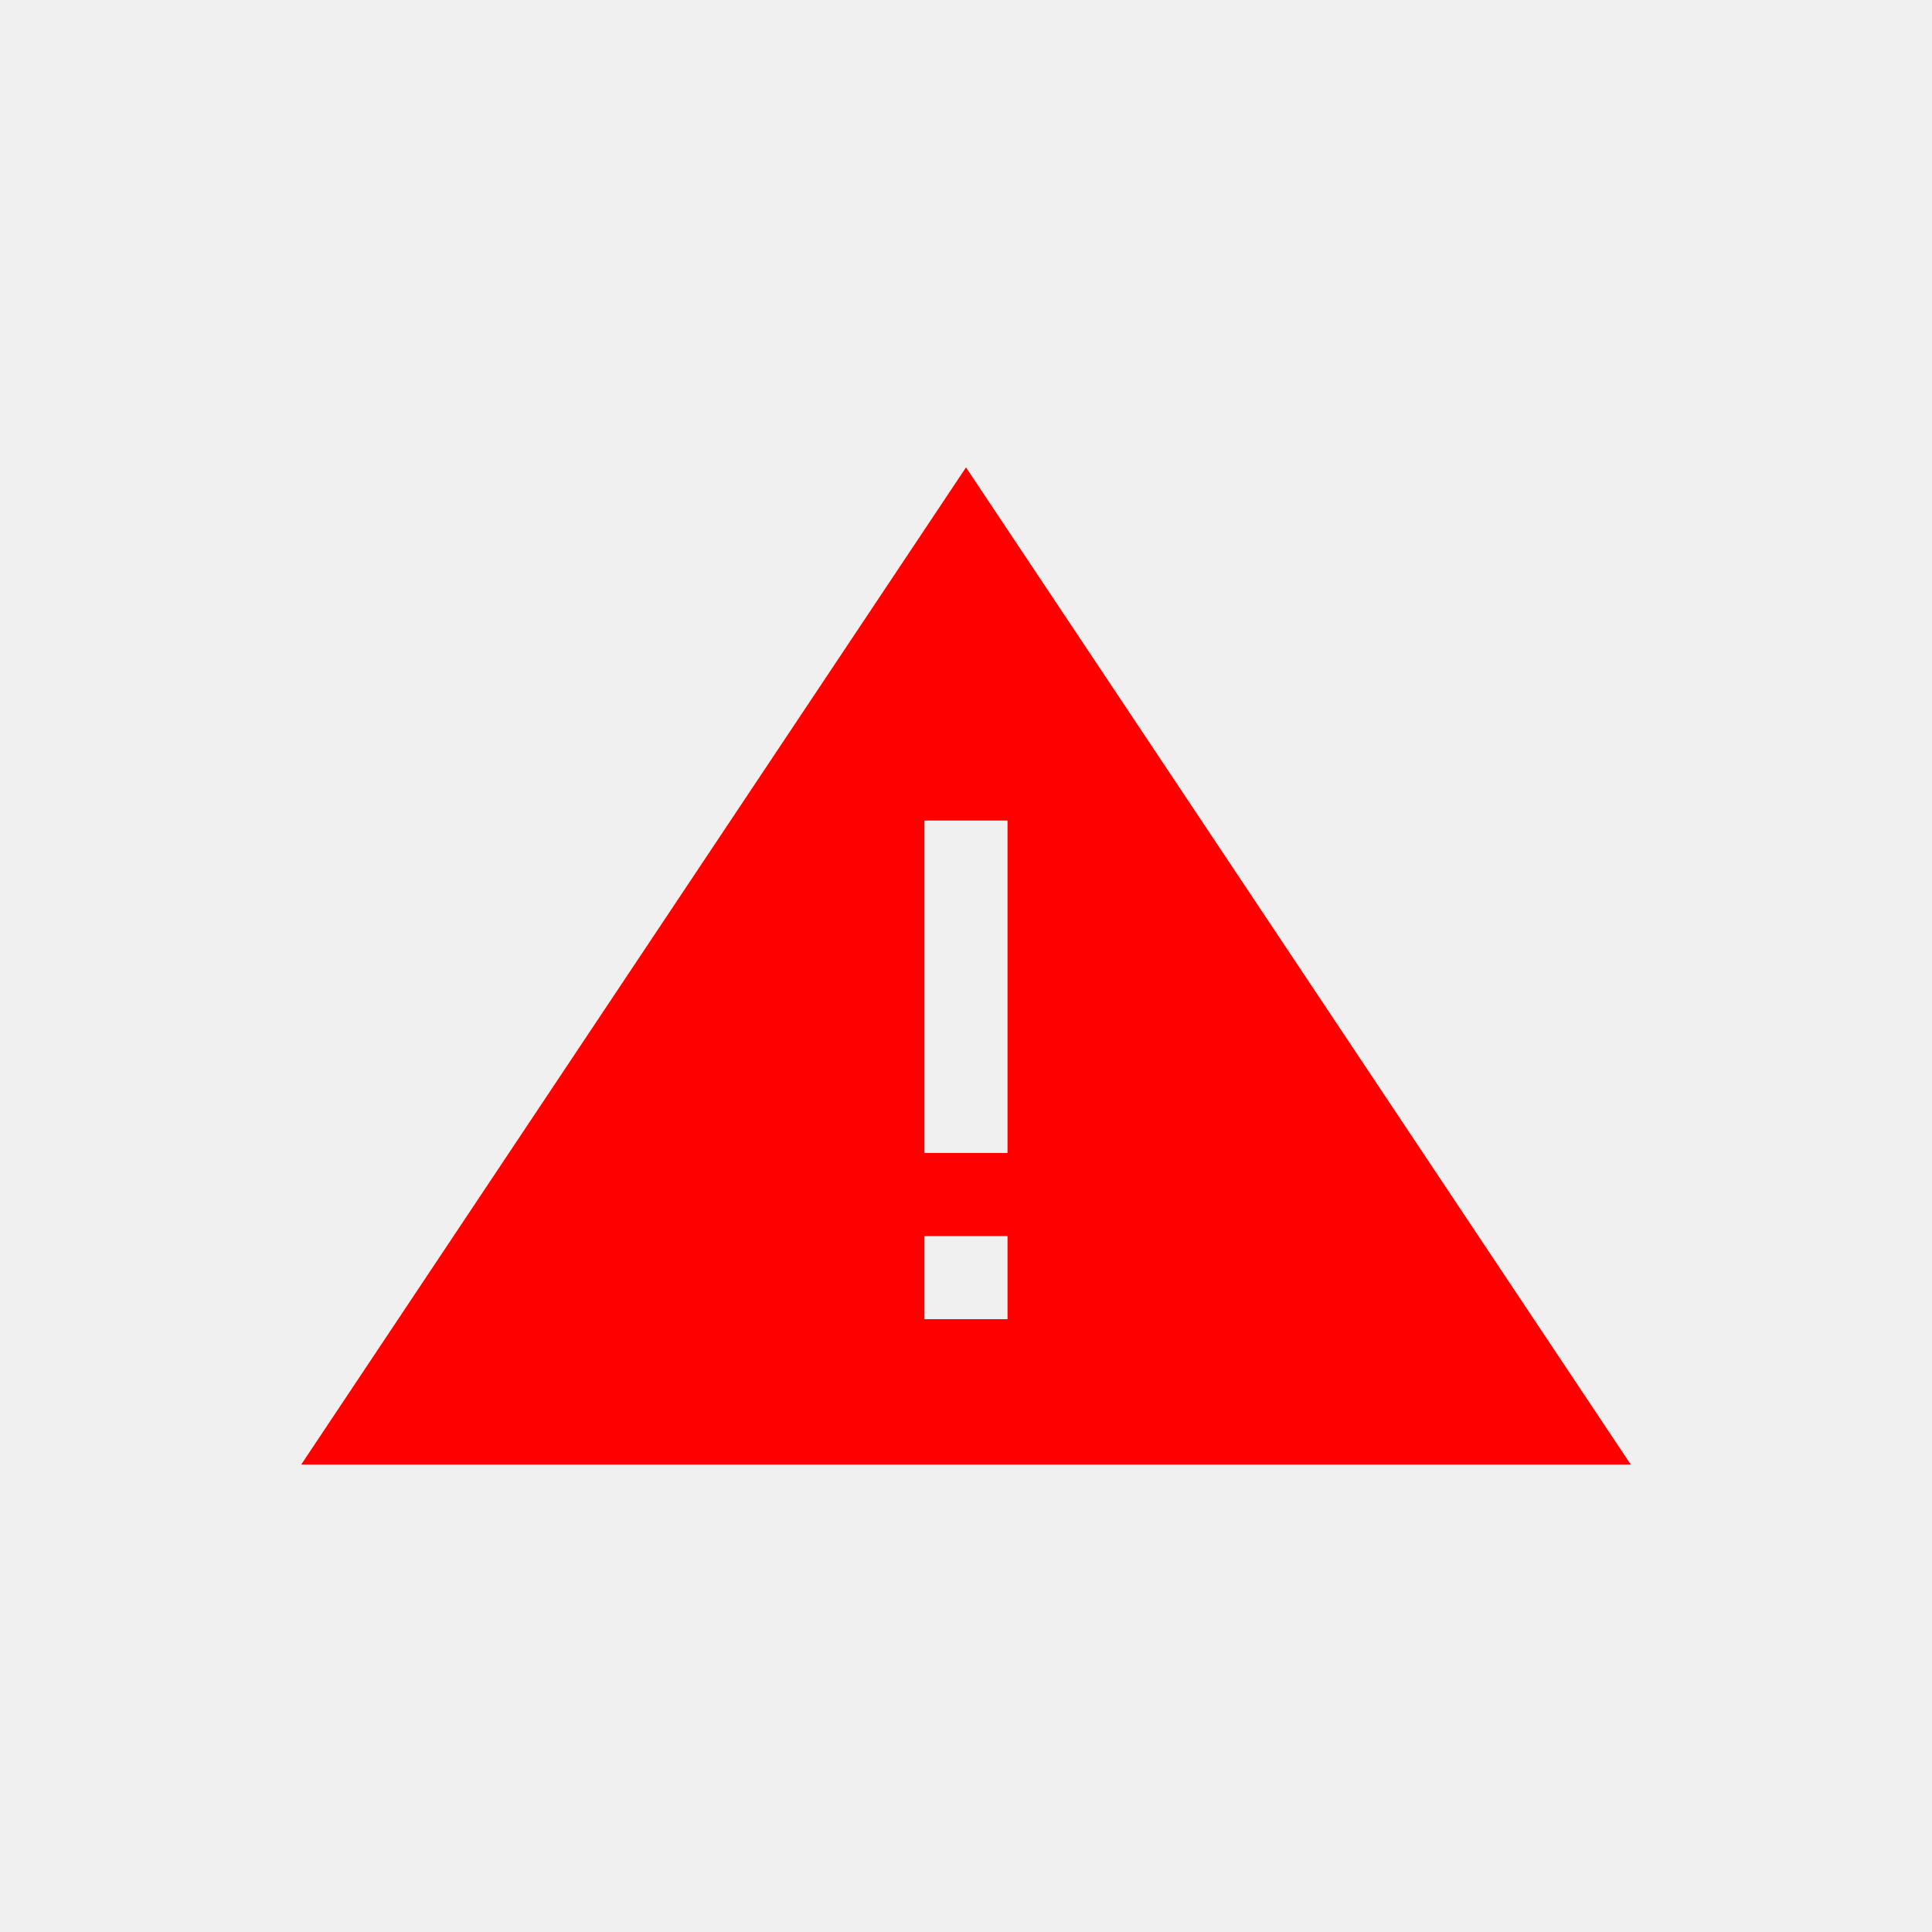
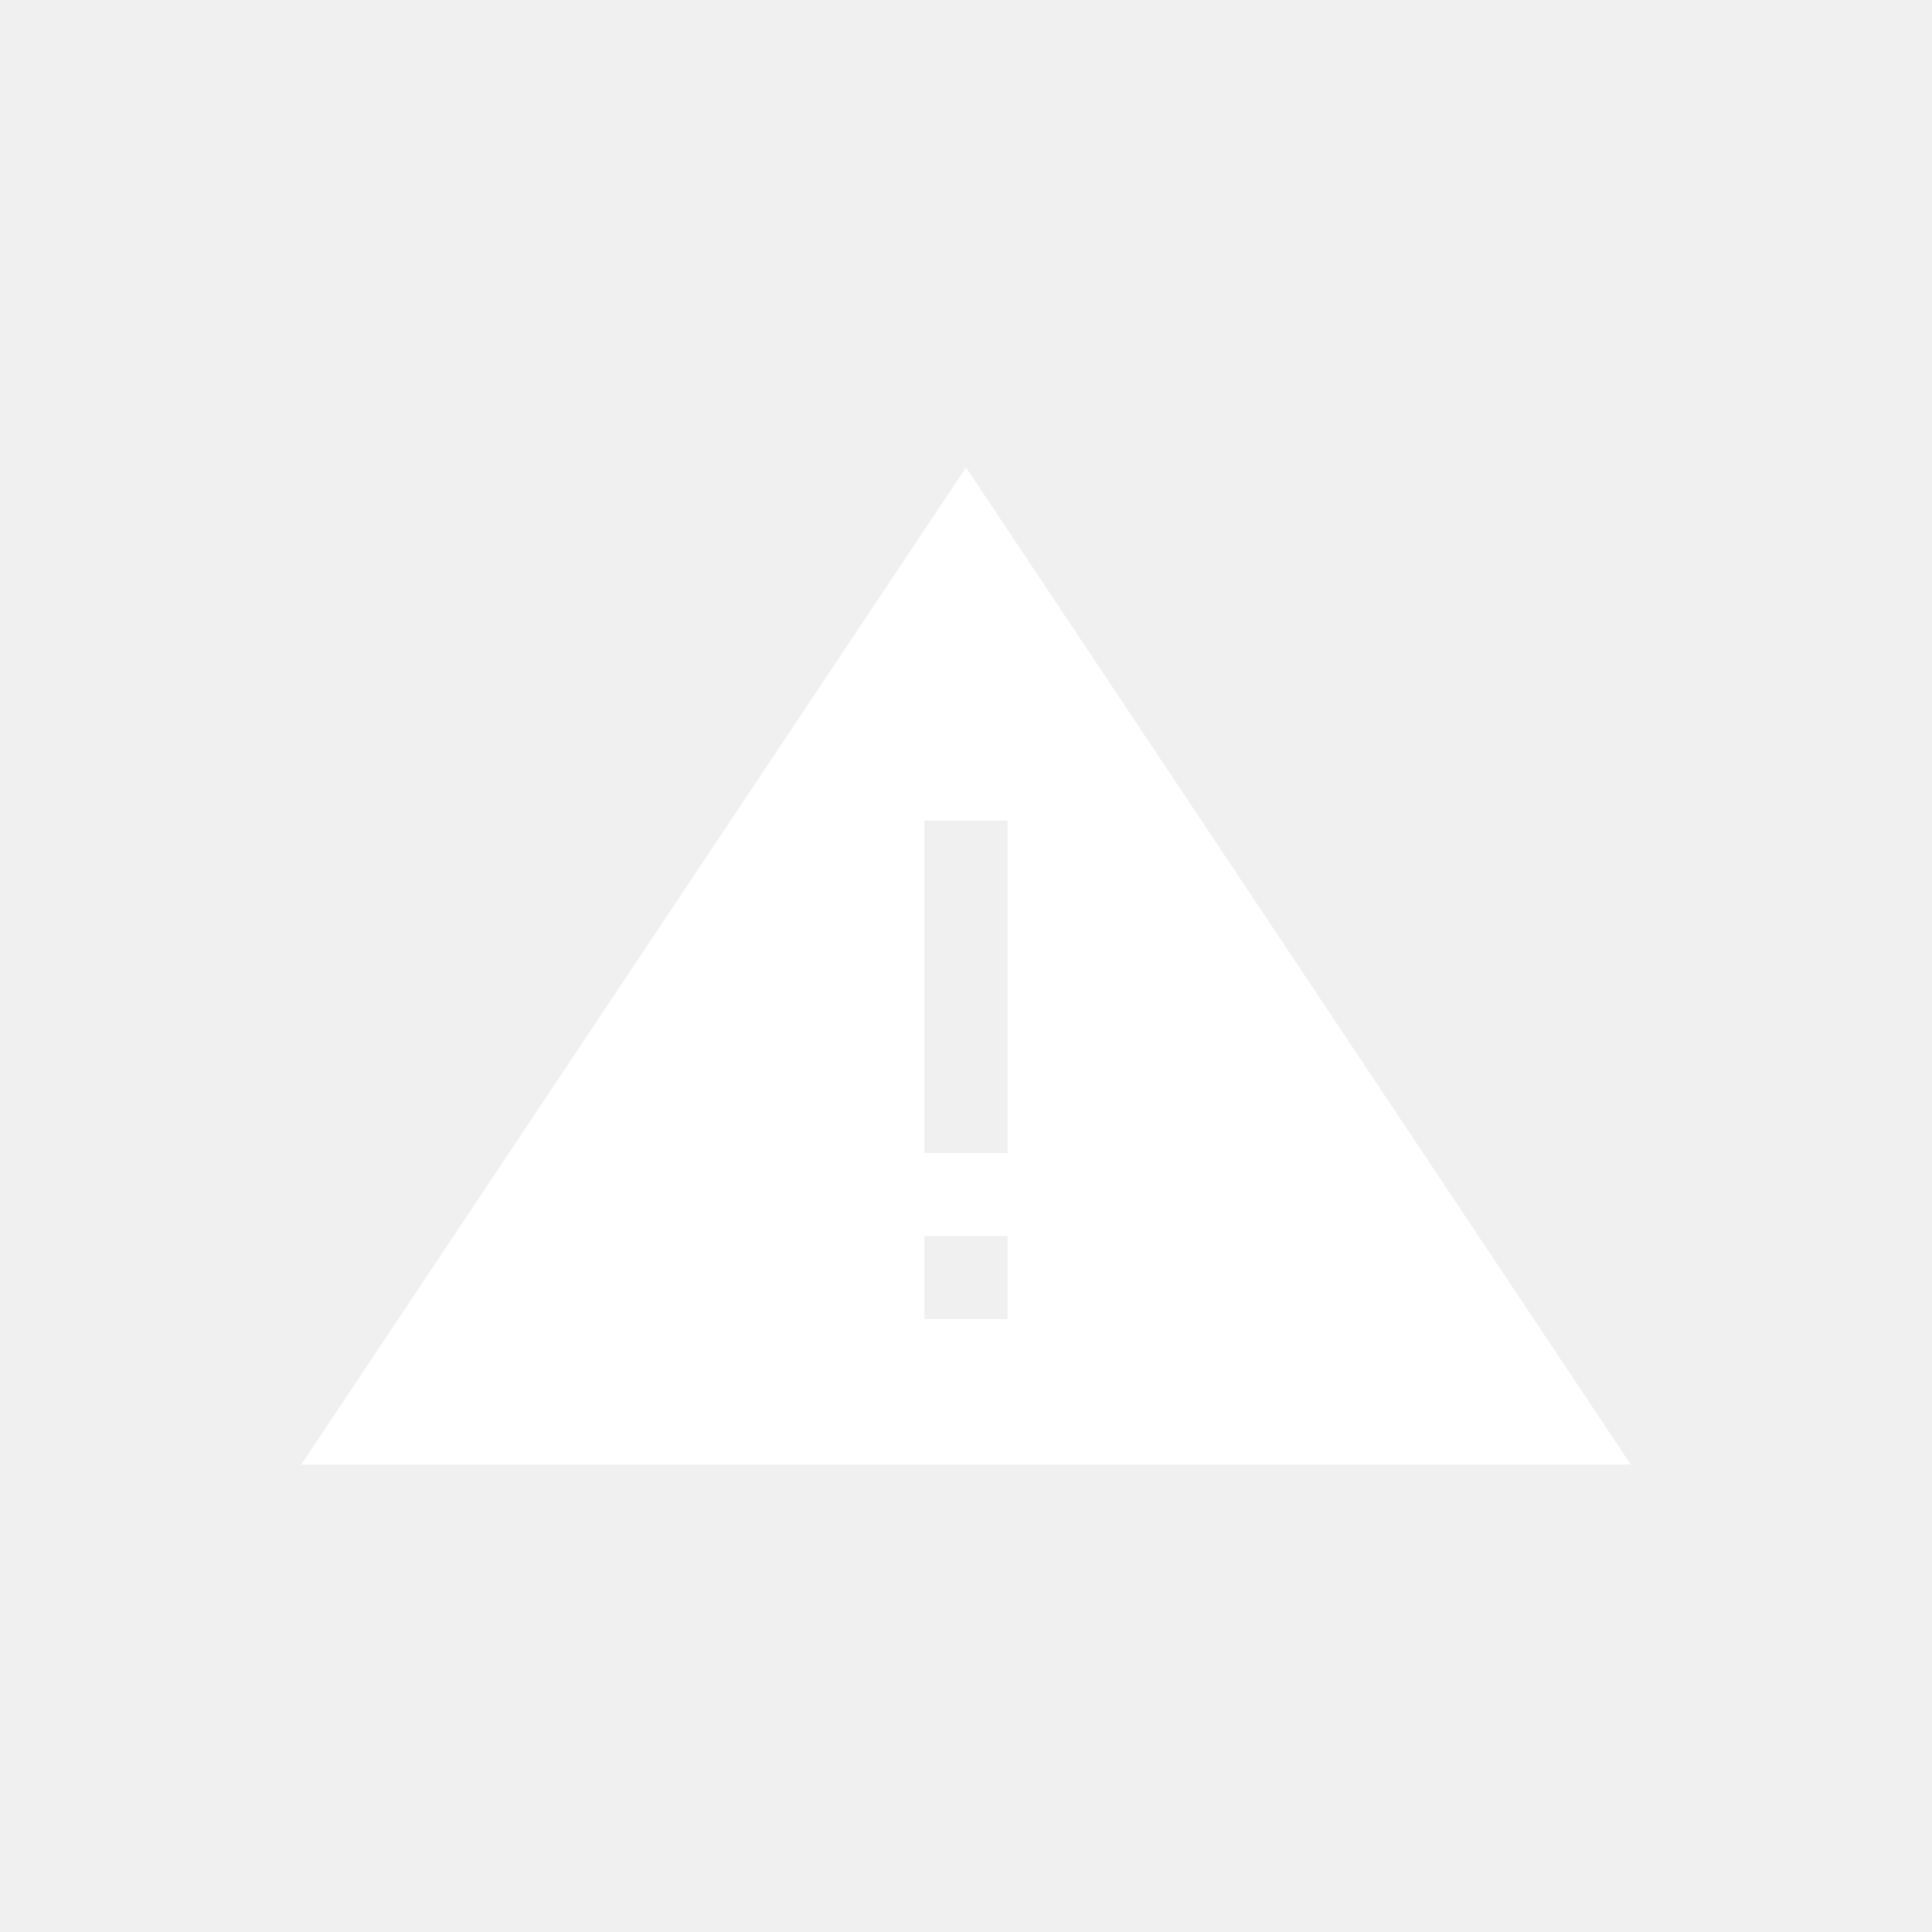
- <svg xmlns="http://www.w3.org/2000/svg" width="496" height="496" viewBox="0 0 91.863 91.863" version="1.1" id="svg8">
+ <svg xmlns="http://www.w3.org/2000/svg" id="svg8" version="1.1" viewBox="0 0 91.863 91.863" height="496" width="496">
  <defs id="defs2" />
-   <path id="path2029" d="m 45.931,22.225 -31.609,47.413 h 63.218 z m -1.976,16.792 h 3.951 v 15.805 h -3.951 z m 0,19.755 h 3.951 v 3.951 h -3.951 z" style="opacity:1;fill:#f00;fill-opacity:1;fill-rule:evenodd;stroke:none;stroke-width:4.213;stroke-linecap:butt;stroke-linejoin:round;stroke-miterlimit:4;stroke-dasharray:none;stroke-dashoffset:0;stroke-opacity:0.125;paint-order:markers stroke fill" />
+   <path style="opacity:1;fill:#ffffff;fill-opacity:1;fill-rule:evenodd;stroke:none;stroke-width:4.213;stroke-linecap:butt;stroke-linejoin:round;stroke-miterlimit:4;stroke-dasharray:none;stroke-dashoffset:0;stroke-opacity:0.125;paint-order:markers stroke fill" d="m 45.931,22.225 -31.609,47.413 h 63.218 z m -1.976,16.792 h 3.951 v 15.805 h -3.951 z m 0,19.755 h 3.951 v 3.951 h -3.951 z" id="path2029" />
</svg>
